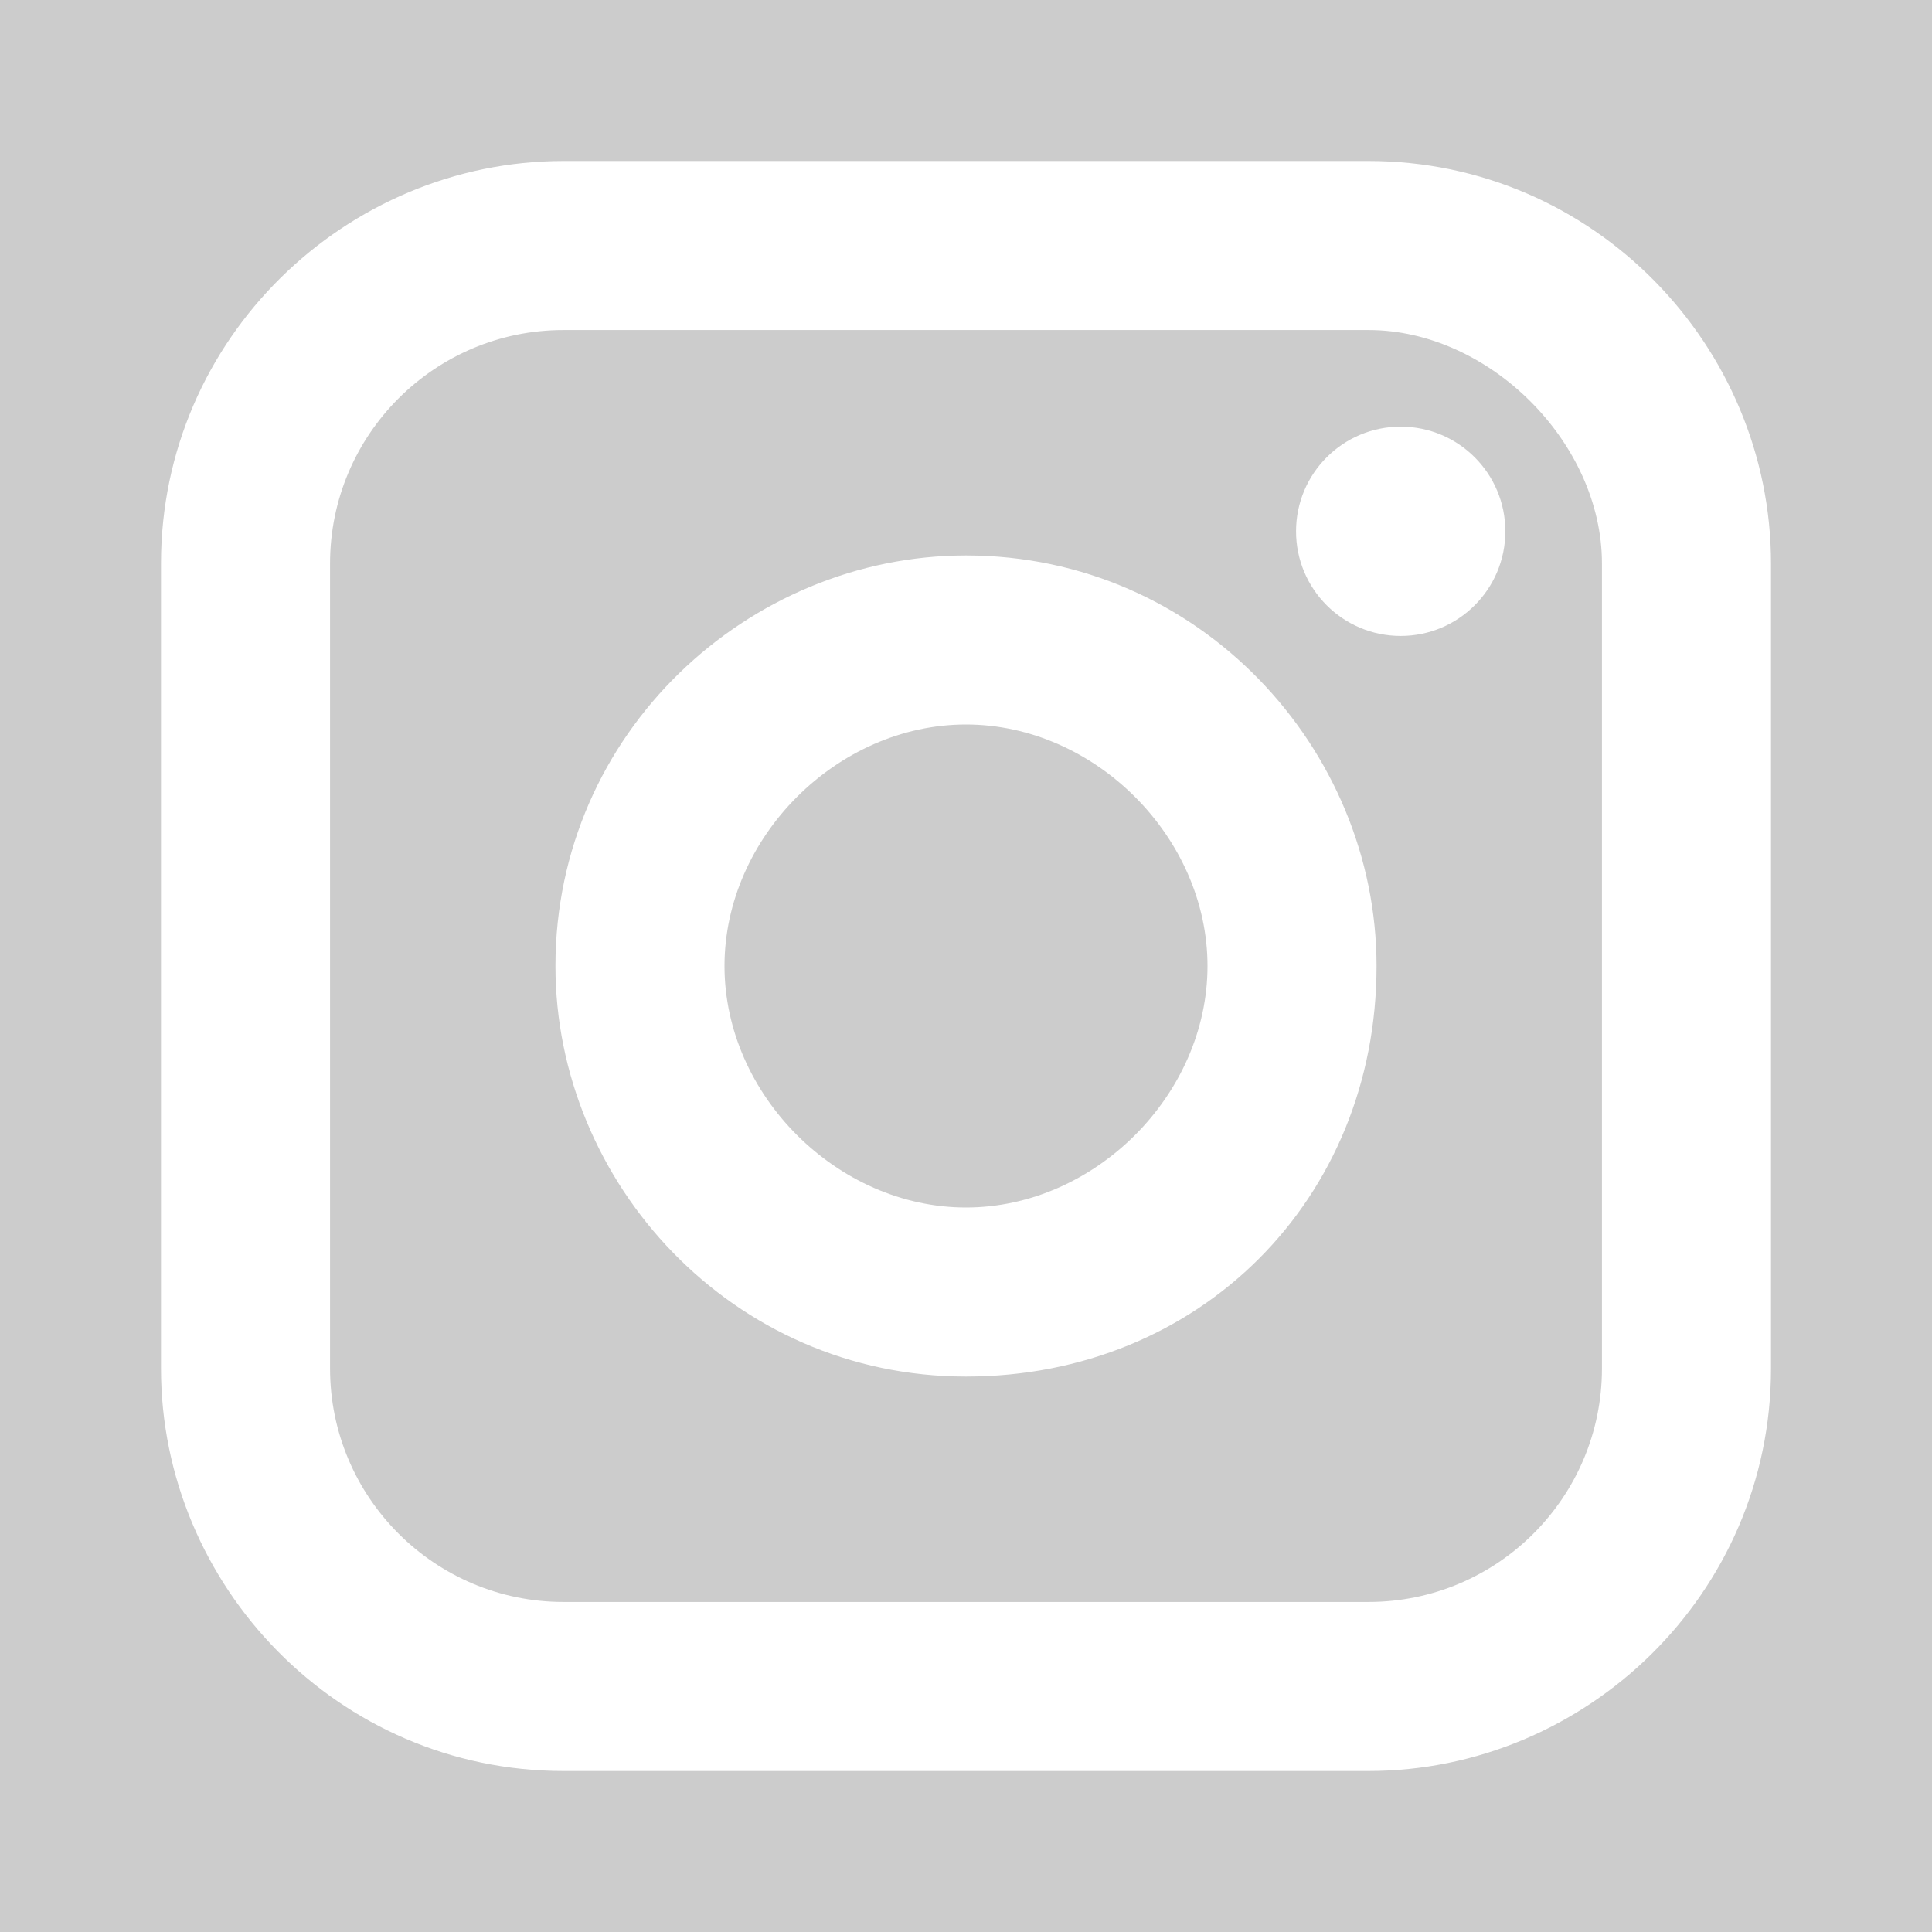
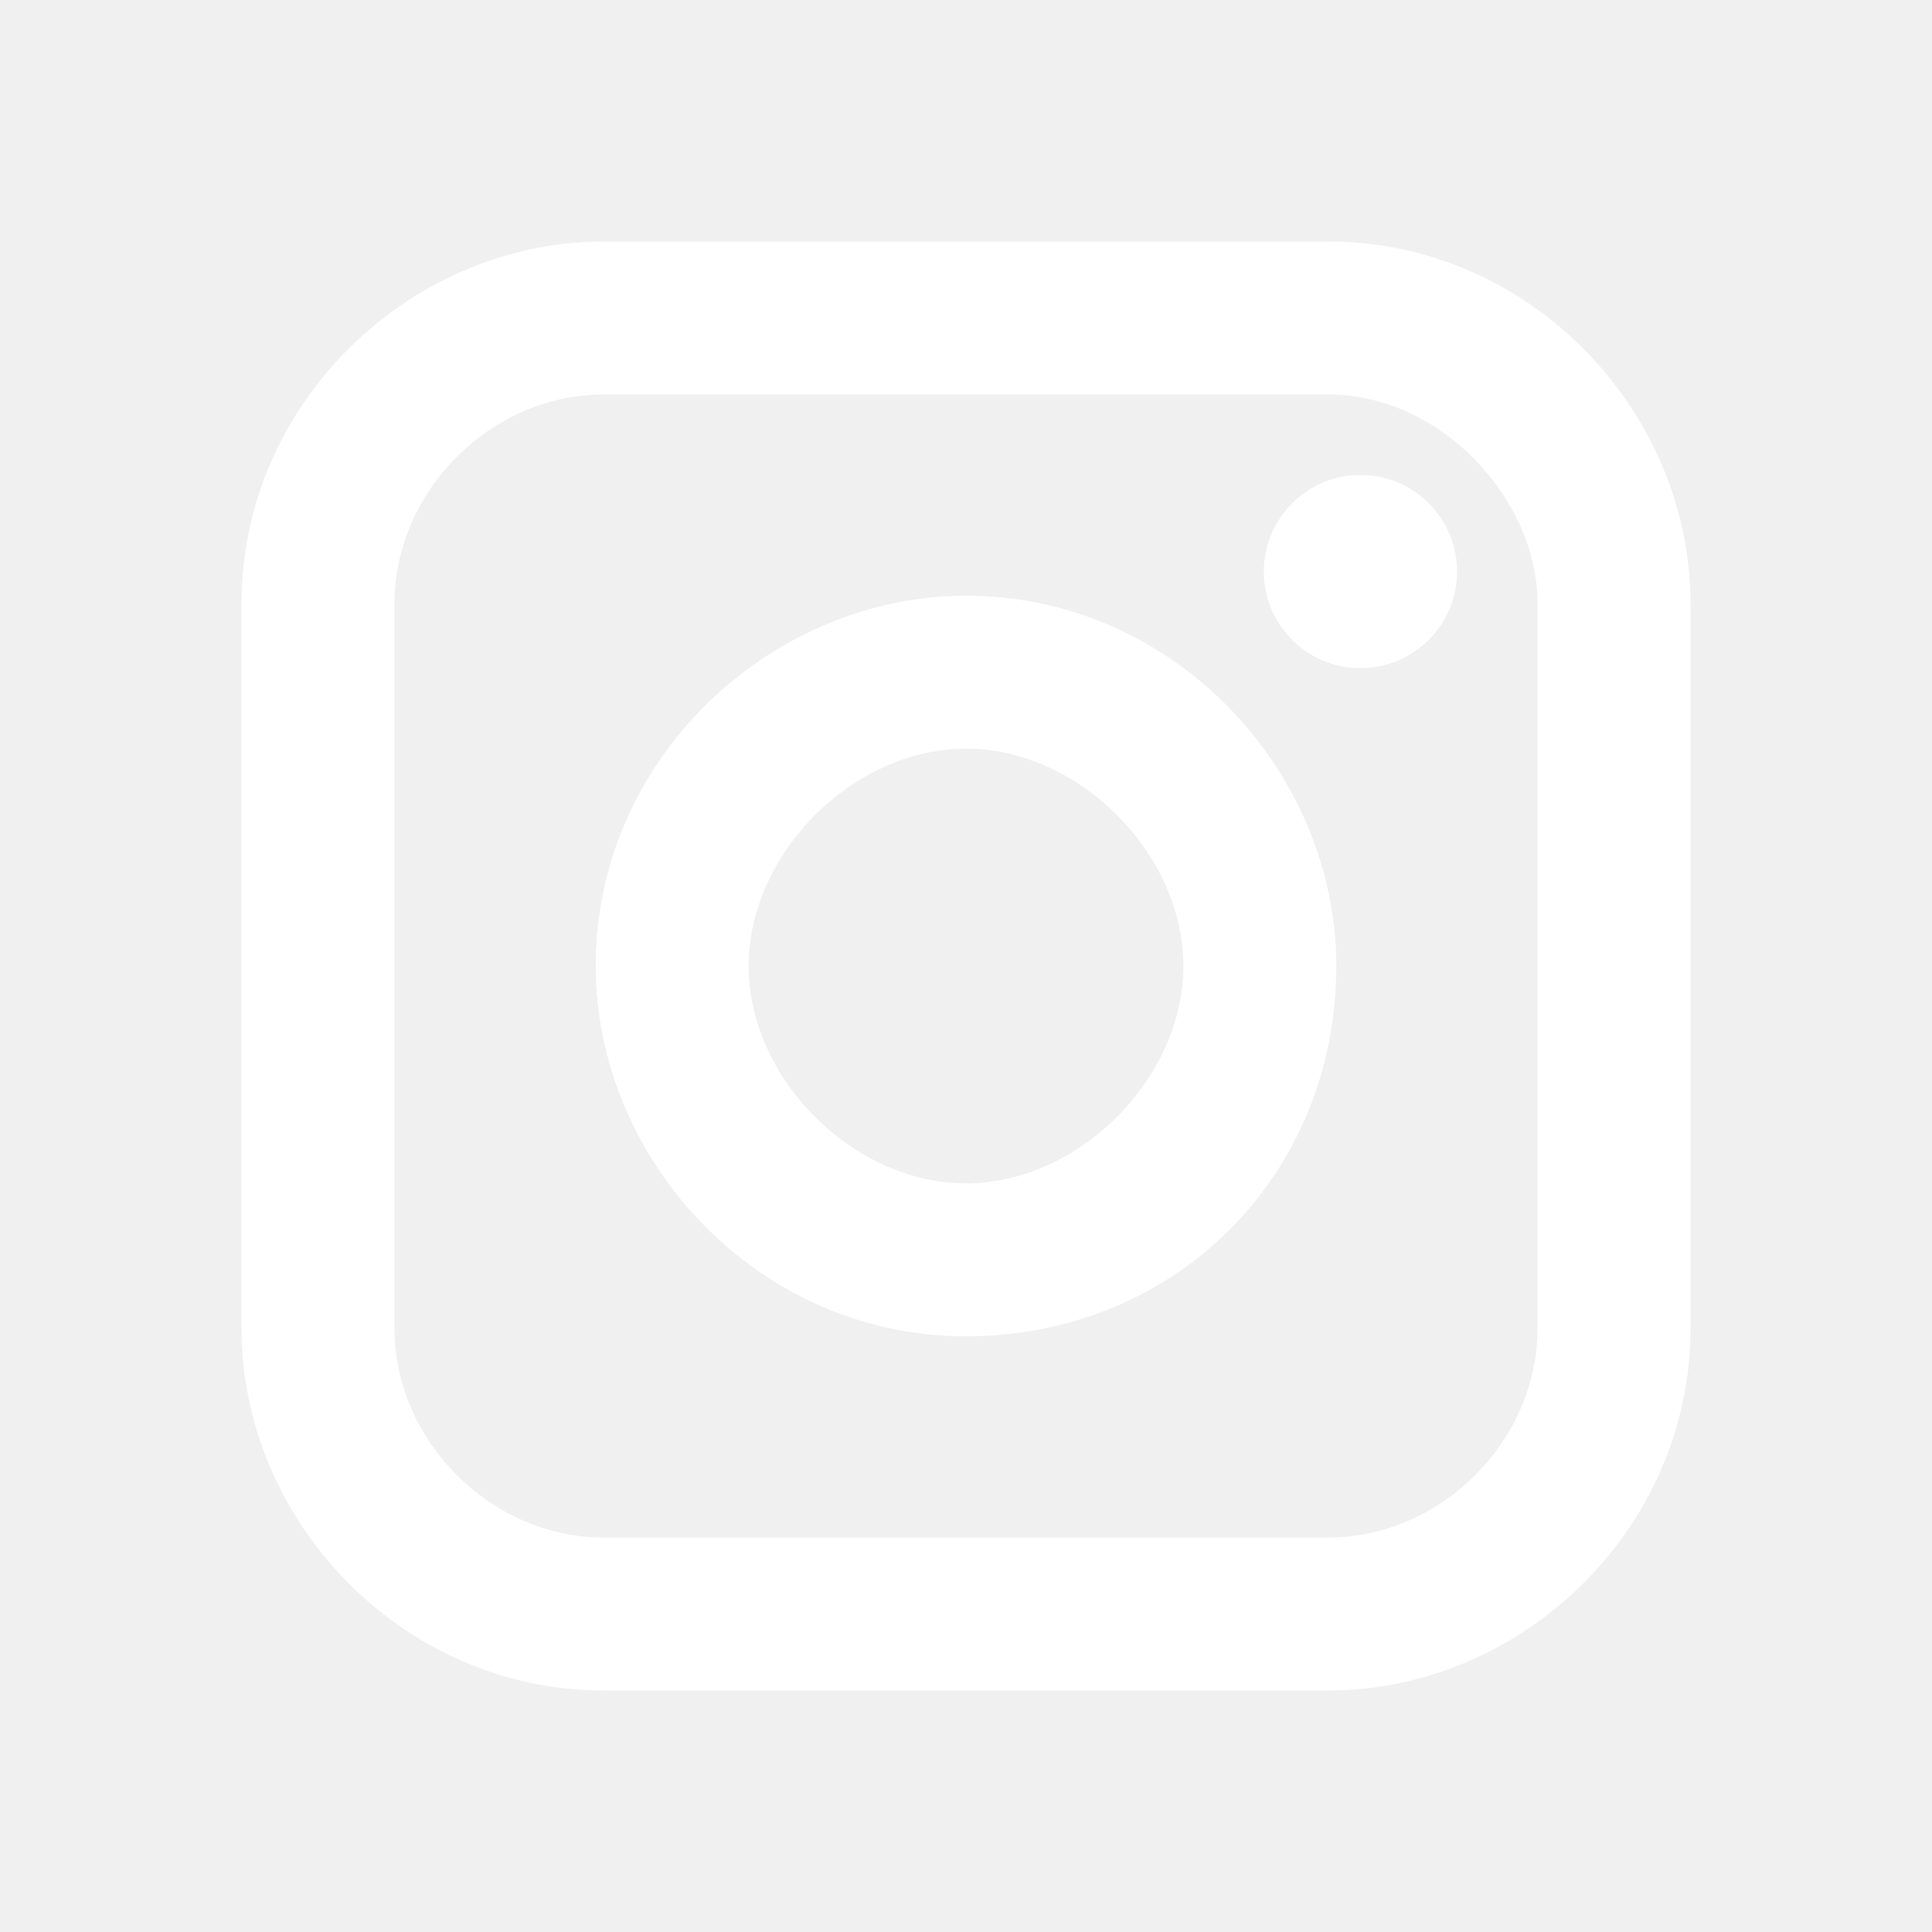
<svg xmlns="http://www.w3.org/2000/svg" version="1.1" id="Layer_1" x="0px" y="0px" viewBox="0 0 24 24" style="enable-background:new 0 0 24 24;" xml:space="preserve">
  <style type="text/css">
- 	.st0{fill:#CCCCCC;}
- 	.st1{fill:#FFFFFF;}
+ 	.st0{fill:#FFFFFF;}
</style>
-   <rect class="st0" width="24" height="24" />
-   <path class="st1" d="M22,17c0,2.8-2.3,5-5,5H7c-2.8,0-5-2.3-5-5V7c0-2.8,2.3-5,5-5h10c2.8,0,5,2.3,5,5V17L22,17z" />
-   <path class="st0" d="M17,4.1H7C5.4,4.1,4.1,5.4,4.1,7v10c0,1.6,1.3,2.9,2.9,2.9h10c1.6,0,2.9-1.3,2.9-2.9V7  C19.9,5.5,18.5,4.1,17,4.1z" />
-   <path class="st1" d="M12,17.1c-2.9,0-5.1-2.4-5.1-5.1c0-2.9,2.4-5.1,5.1-5.1c2.9,0,5.1,2.4,5.1,5.1C17.1,14.9,14.9,17.1,12,17.1z" />
-   <circle class="st1" cx="17.4" cy="6.6" r="1.3" />
-   <path class="st0" d="M12,9c-1.6,0-3,1.4-3,3s1.4,3,3,3s3-1.4,3-3S13.6,9,12,9z" />
+   <g>
+     <path class="st0" d="M16.5,3h-9C5.1,3,3,5,3,7.5v9C3,18.9,5,21,7.5,21h9c2.4,0,4.5-2,4.5-4.5v-9C21,5.1,19,3,16.5,3z M19.1,16.5   c0,1.4-1.2,2.6-2.6,2.6h-9c-1.4,0-2.6-1.2-2.6-2.6v-9c0-1.4,1.2-2.6,2.6-2.6h9c1.4,0,2.6,1.3,2.6,2.6V16.5z" />
+     <circle class="st0" cx="16.9" cy="7.1" r="1.2" />
+     <path class="st0" d="M12,7.4c-2.4,0-4.6,2-4.6,4.6c0,2.4,2,4.6,4.6,4.6s4.6-2,4.6-4.6C16.6,9.6,14.6,7.4,12,7.4z M12,14.7   c-1.4,0-2.7-1.3-2.7-2.7c0-1.4,1.3-2.7,2.7-2.7s2.7,1.3,2.7,2.7C14.7,13.4,13.4,14.7,12,14.7z" />
+   </g>
</svg>
